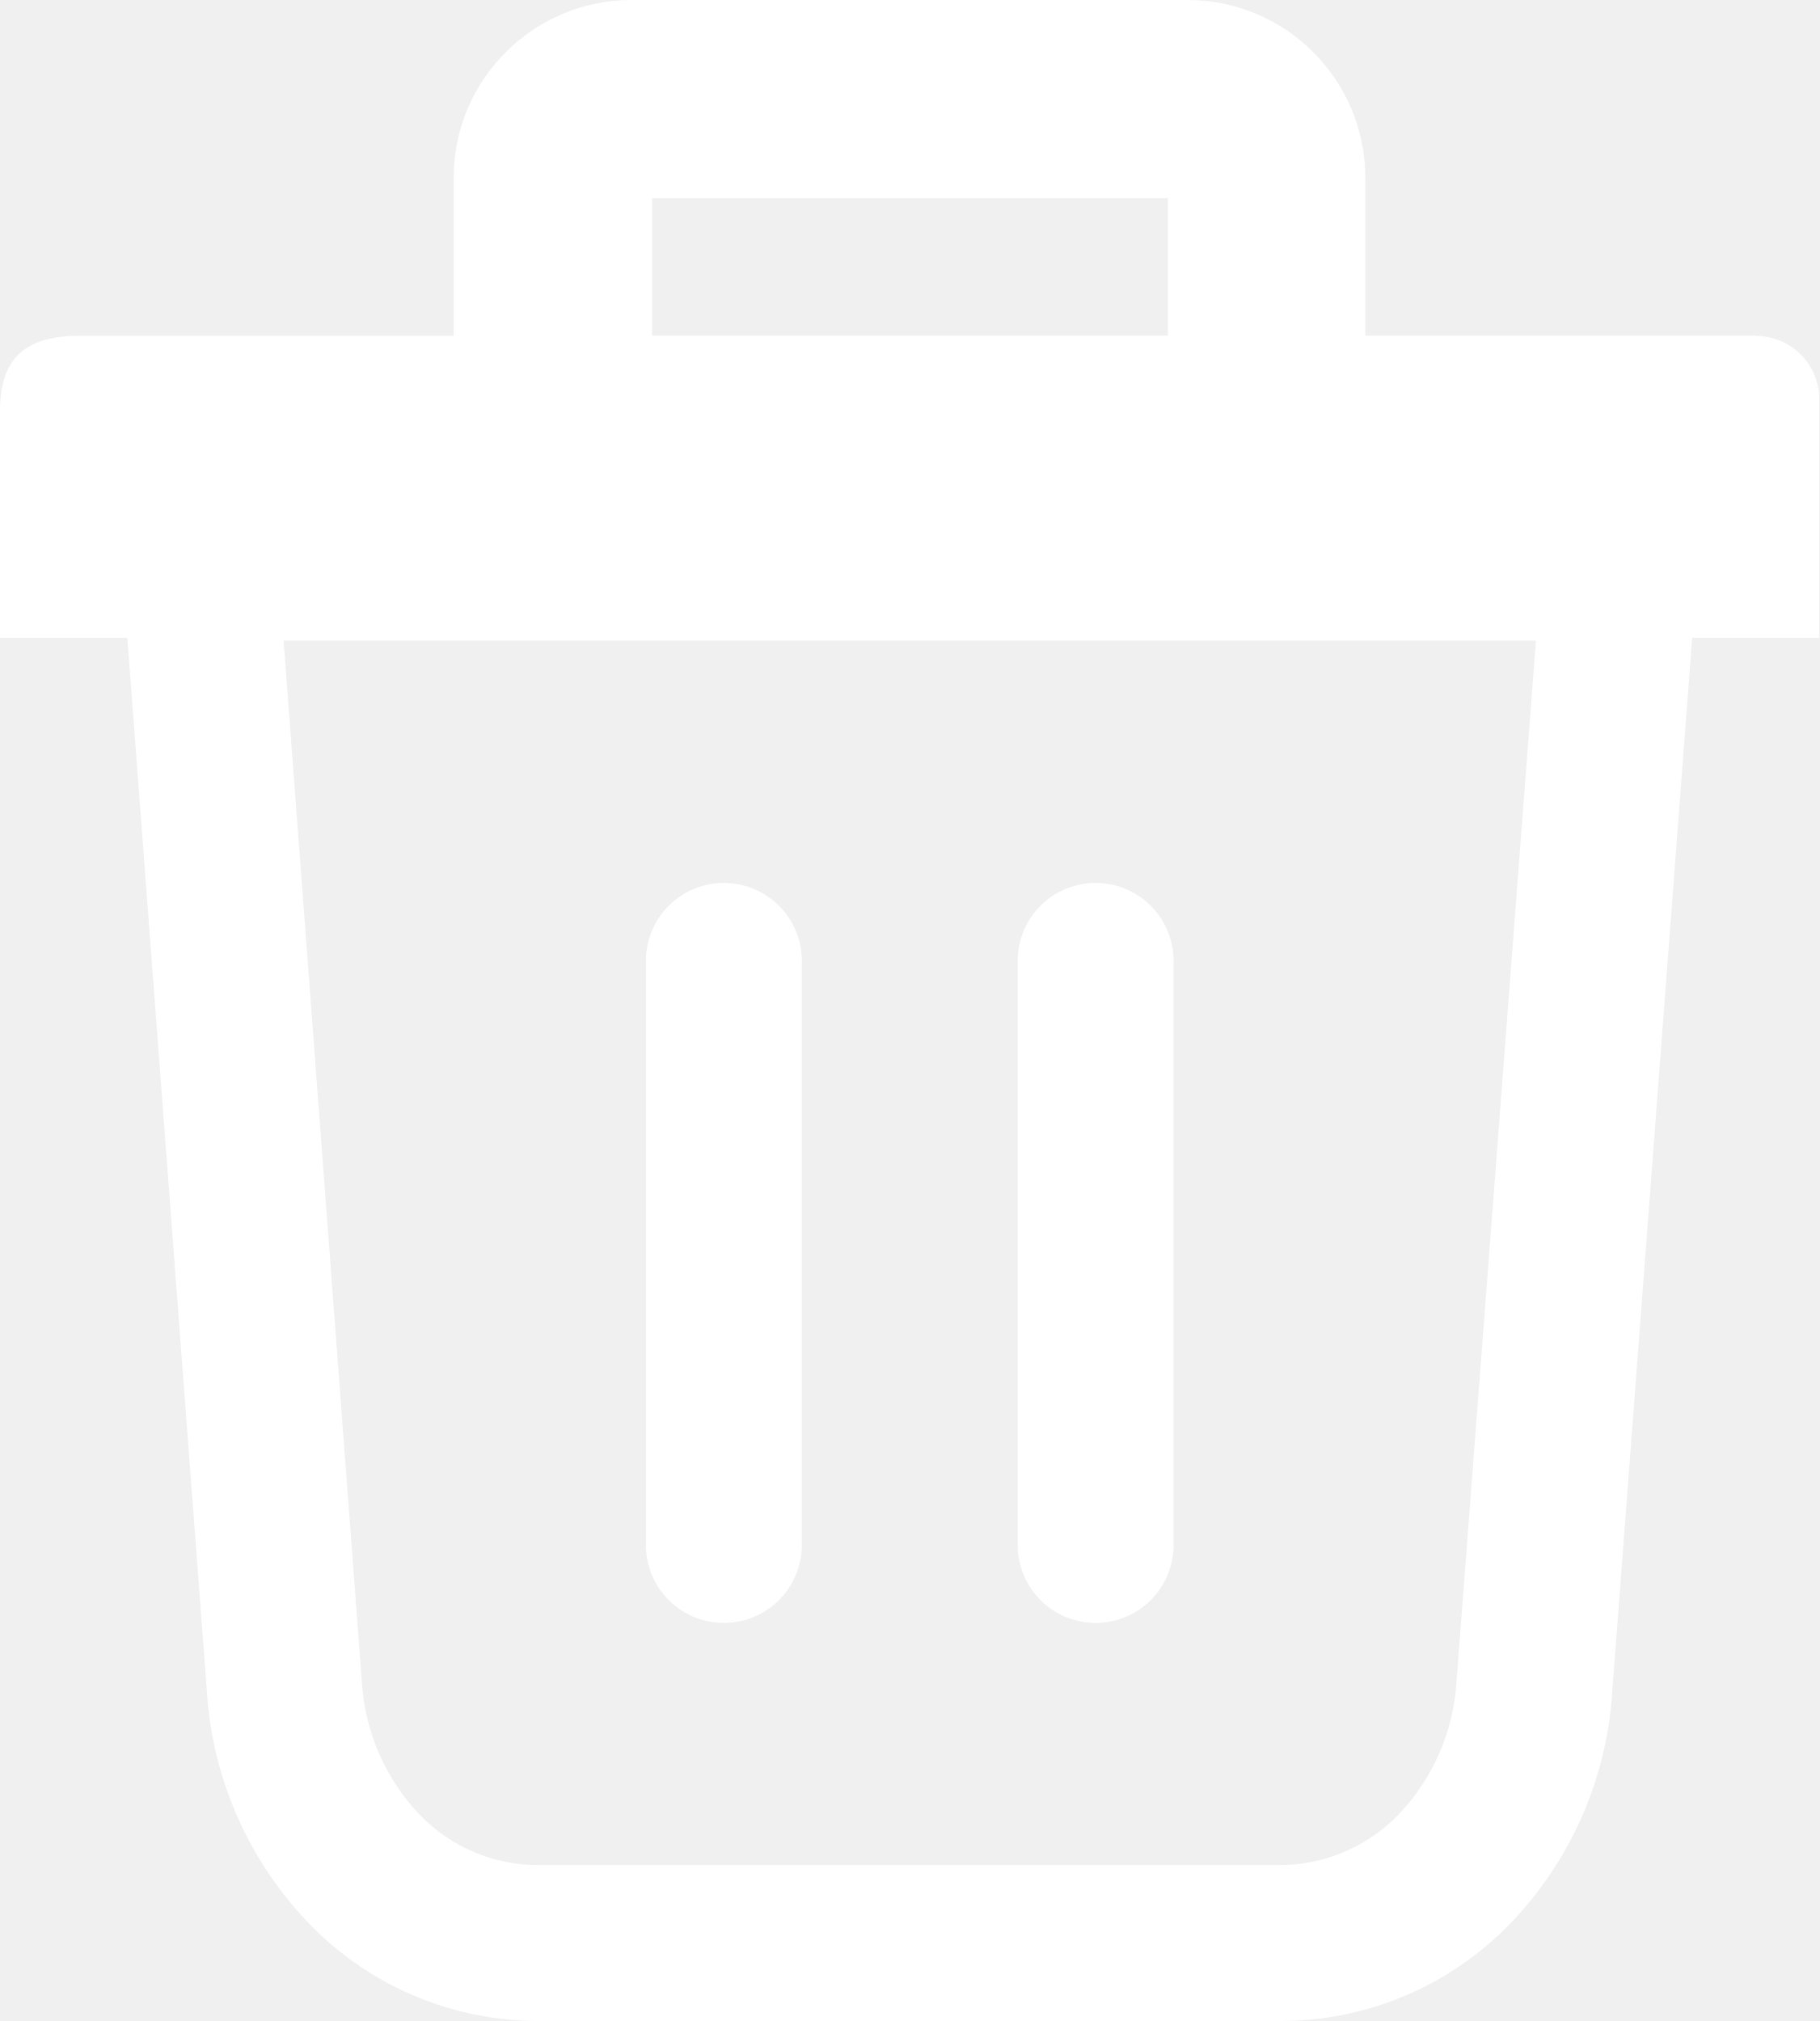
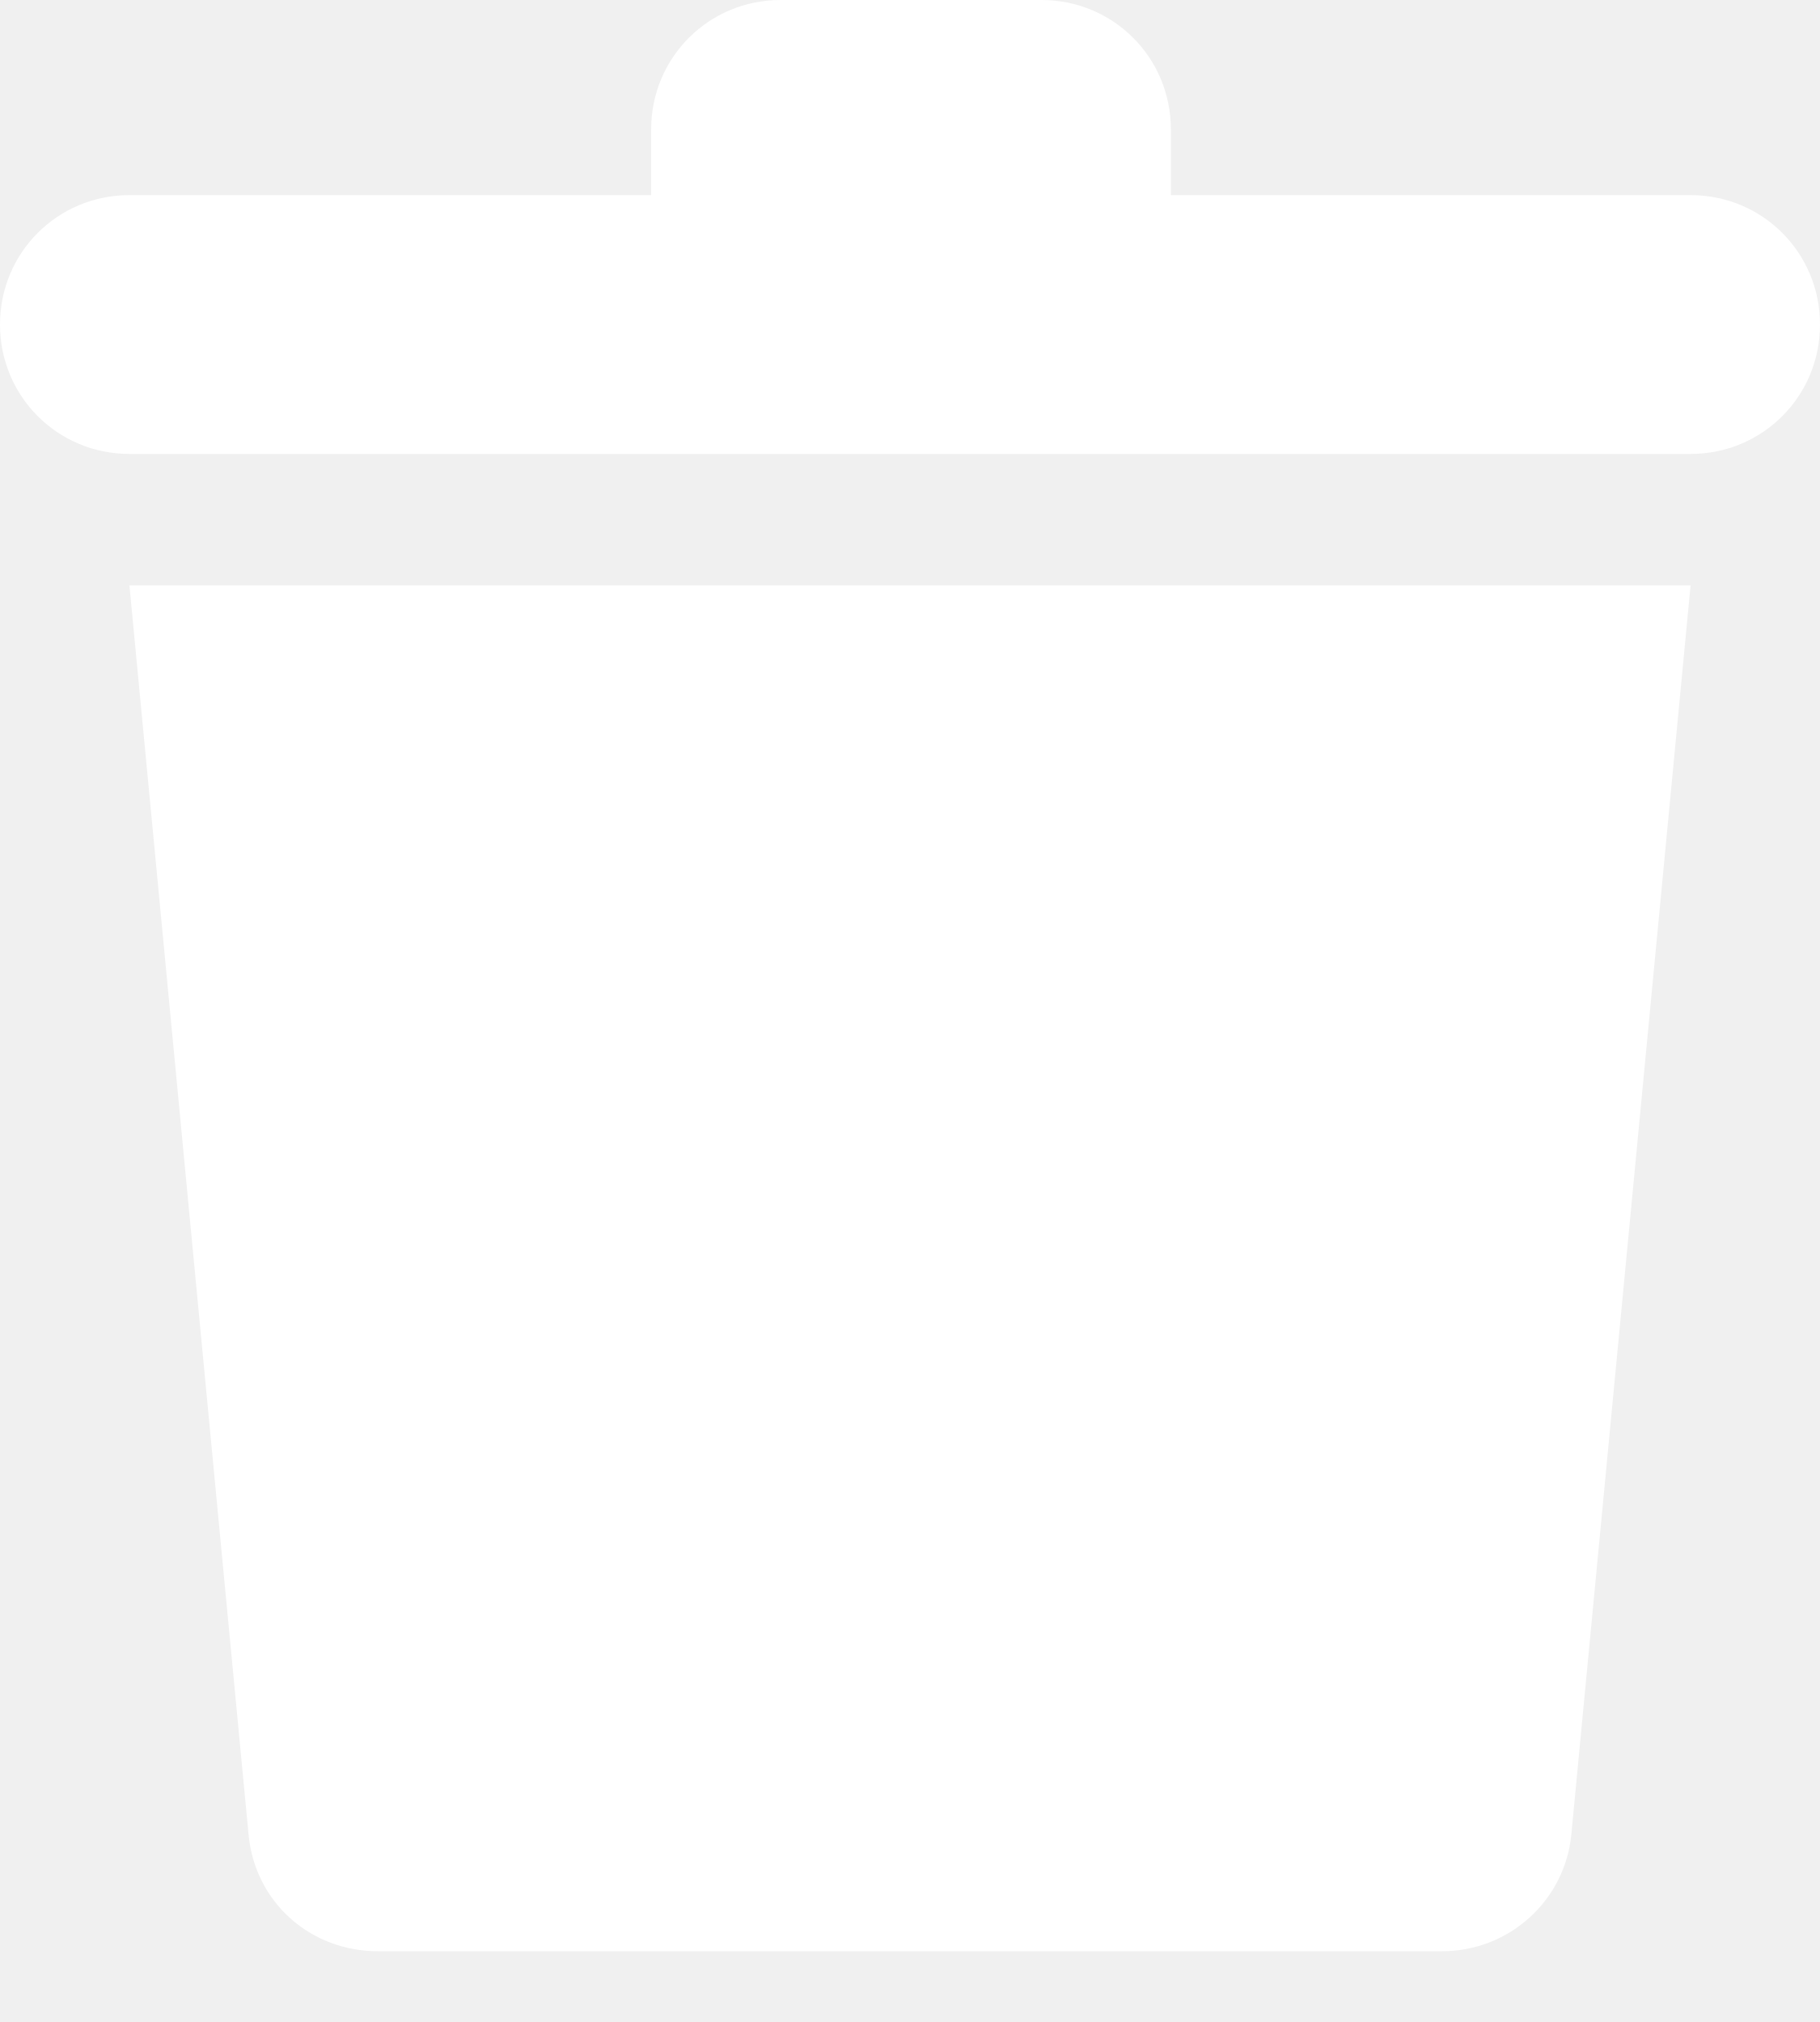
- <svg xmlns="http://www.w3.org/2000/svg" id="Layer_1" data-name="Layer 1" viewBox="0 0 110.61 122.88" fill="white">
-   <path d="M39.27,58.64a4.74,4.74,0,1,1,9.47,0V93.72a4.74,4.74,0,1,1-9.47,0V58.64Zm63.6-19.86L98,103a22.29,22.29,0,0,1-6.33,14.1,19.41,19.41,0,0,1-13.88,5.78h-45a19.4,19.4,0,0,1-13.86-5.78l0,0A22.31,22.31,0,0,1,12.59,103L7.74,38.78H0V25c0-3.32,1.63-4.58,4.84-4.58H27.58V10.79A10.82,10.82,0,0,1,38.37,0H72.24A10.82,10.82,0,0,1,83,10.79v9.62h23.35a6.19,6.19,0,0,1,1,.06A3.86,3.86,0,0,1,110.59,24c0,.2,0,.38,0,.57V38.78Zm-9.5.17H17.24L22,102.3a12.82,12.82,0,0,0,3.57,8.1l0,0a10,10,0,0,0,7.19,3h45a10.06,10.06,0,0,0,7.19-3,12.8,12.8,0,0,0,3.59-8.1L93.37,39ZM71,20.41V12.05H39.64v8.36ZM61.87,58.64a4.74,4.74,0,1,1,9.47,0V93.72a4.74,4.74,0,1,1-9.47,0V58.64Z" fill="white" />
+ <svg xmlns="http://www.w3.org/2000/svg" width="18" height="20" viewBox="0 0 18 20" fill="none">
+   <path d="M2.458 18.142C2.519 18.813 3.067 19.3 3.738 19.3H14.261C14.932 19.3 15.48 18.792 15.541 18.142L16.72 5.79H1.28L2.458 18.142Z" fill="white" />
+   <path d="M16.72 1.93H11.58V1.28C11.58 0.569 11.011 0 10.3 0H7.72C7.009 0 6.44 0.569 6.44 1.28V1.93H1.28C0.569 1.93 0 2.499 0 3.21C0 3.921 0.569 4.49 1.28 4.49H16.72C17.431 4.49 18 3.921 18 3.21C18 2.499 17.431 1.93 16.72 1.93Z" fill="white" />
</svg>
